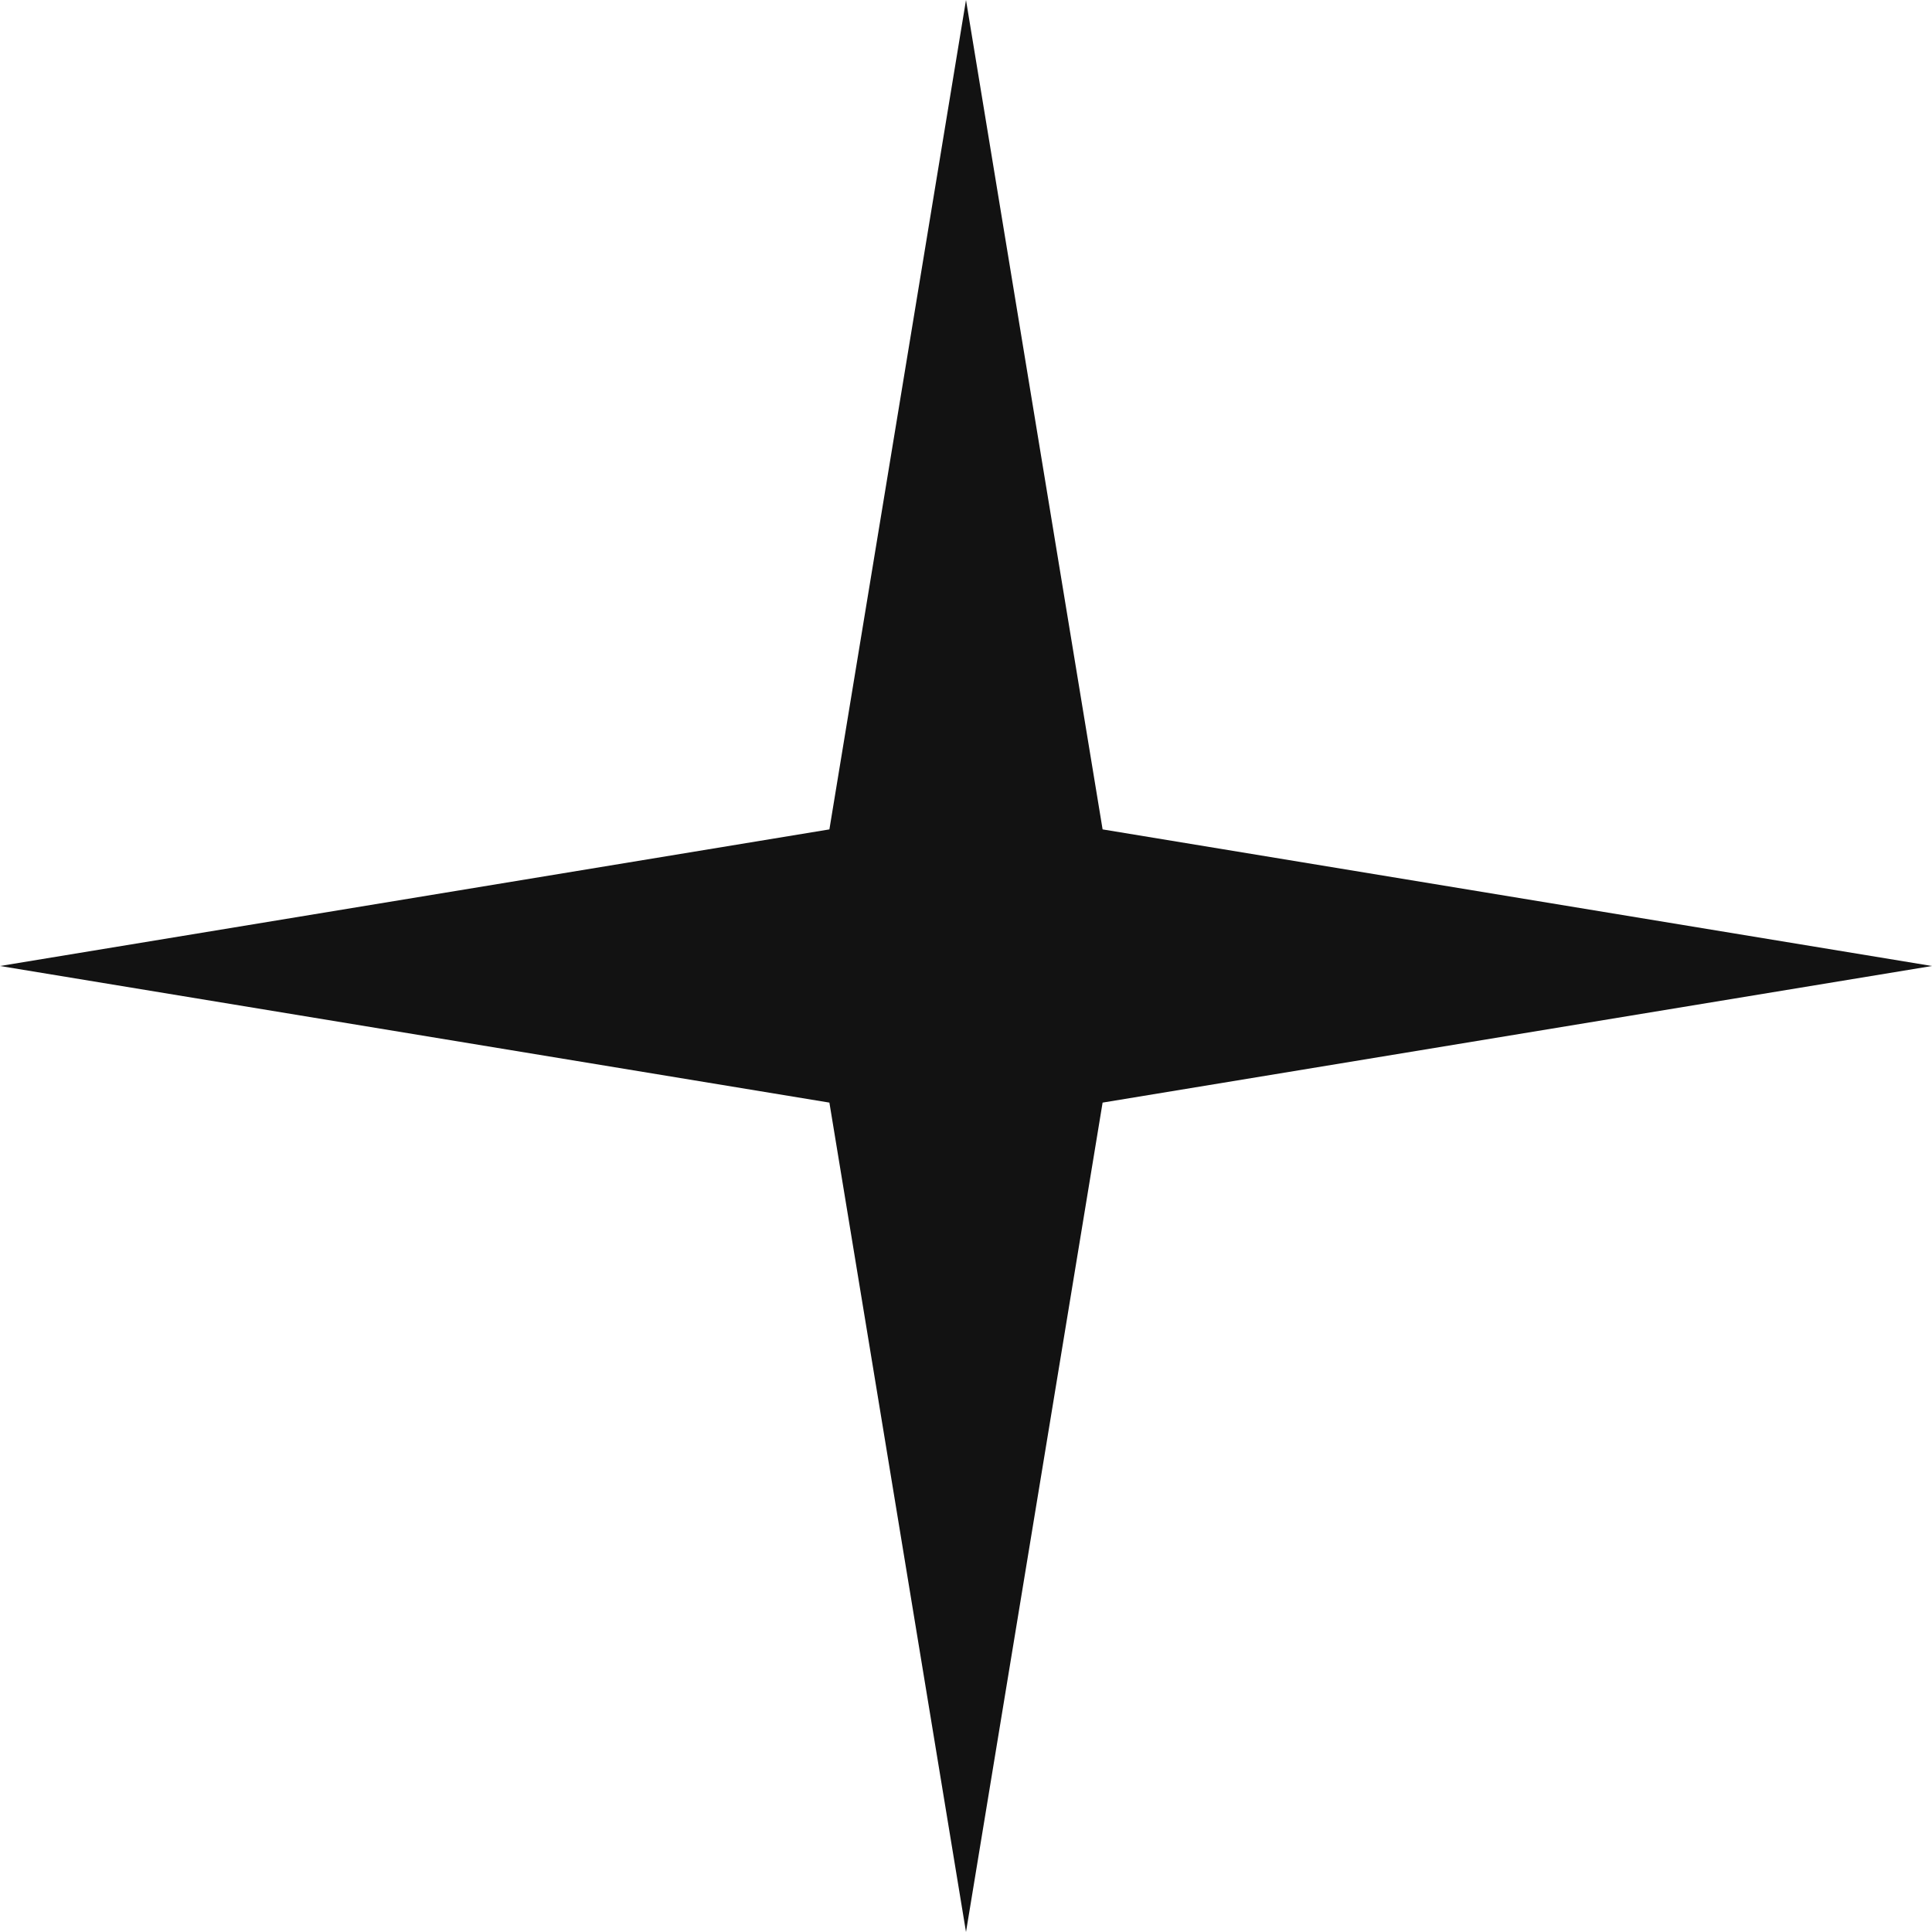
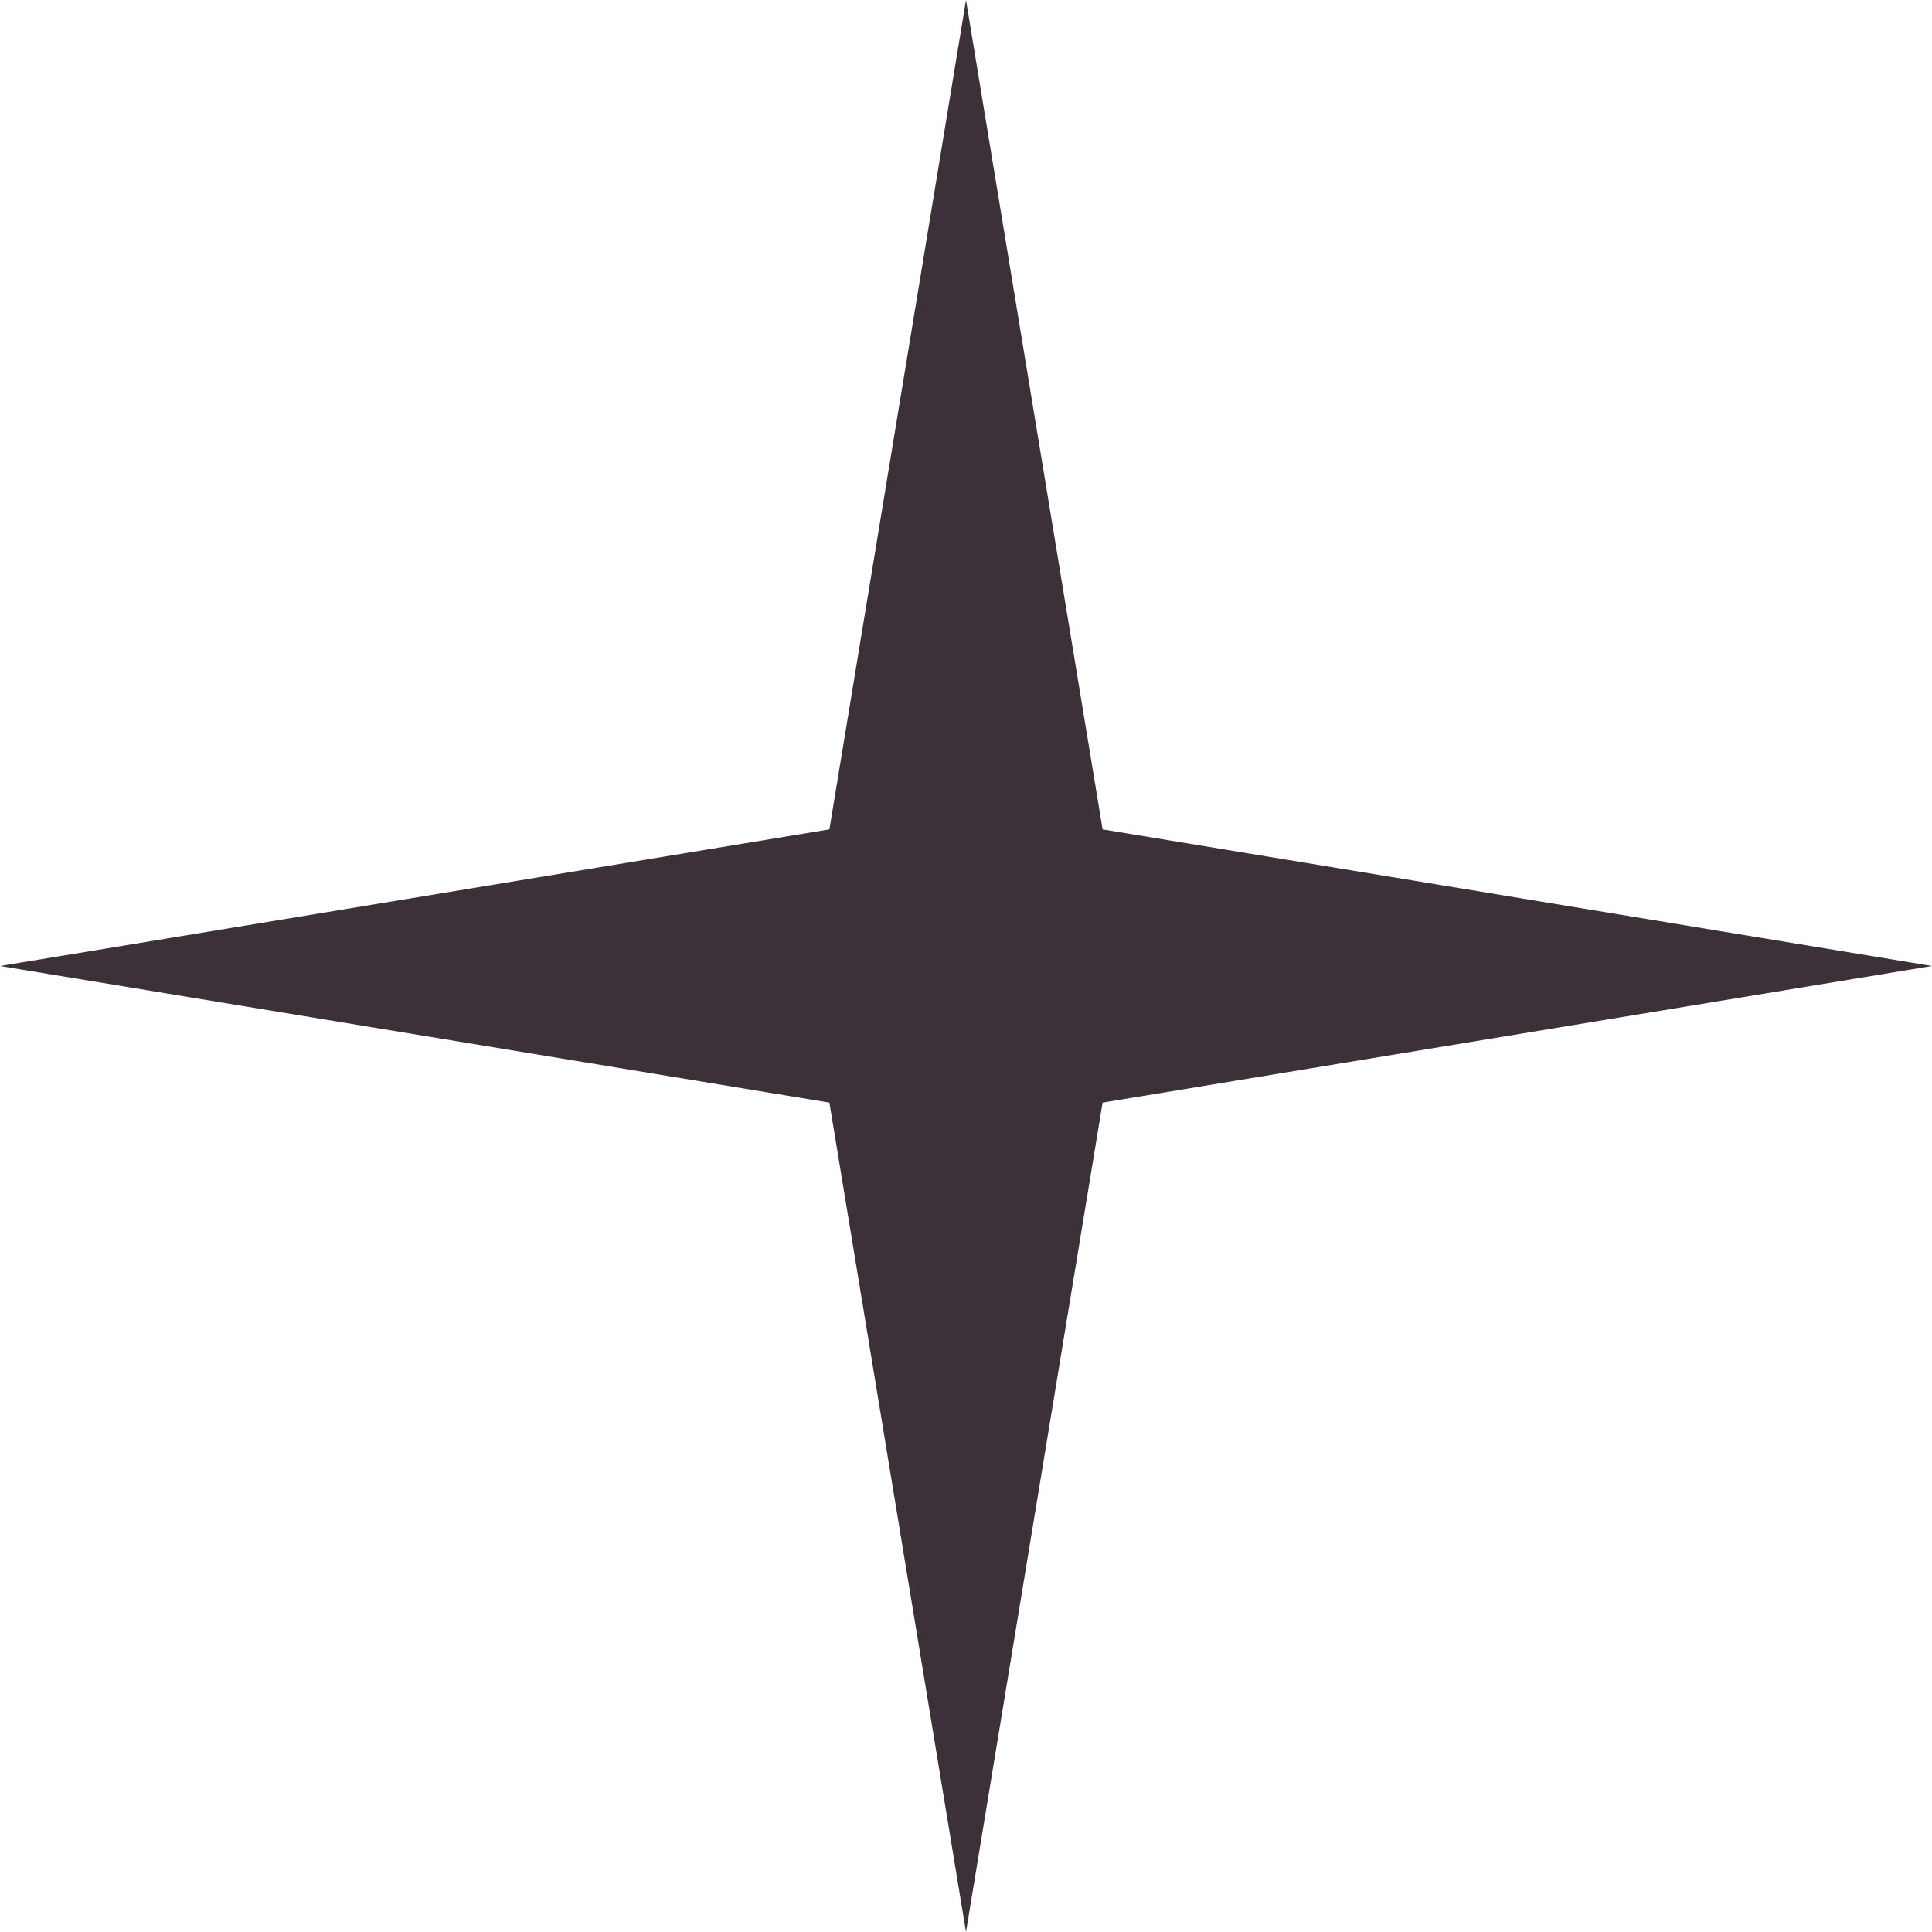
<svg xmlns="http://www.w3.org/2000/svg" width="85" height="85" viewBox="0 0 85 85" fill="none">
-   <path d="M42.5 0L48.51 36.49L85 42.5L48.51 48.51L42.5 85L36.49 48.51L0 42.5L36.49 36.49L42.5 0Z" fill="#121212" />
+   <path d="M42.5 0L48.51 36.49L85 42.5L48.51 48.51L42.5 85L36.49 48.51L0 42.5L36.49 36.49L42.5 0Z" fill="#3C3039" />
</svg>
